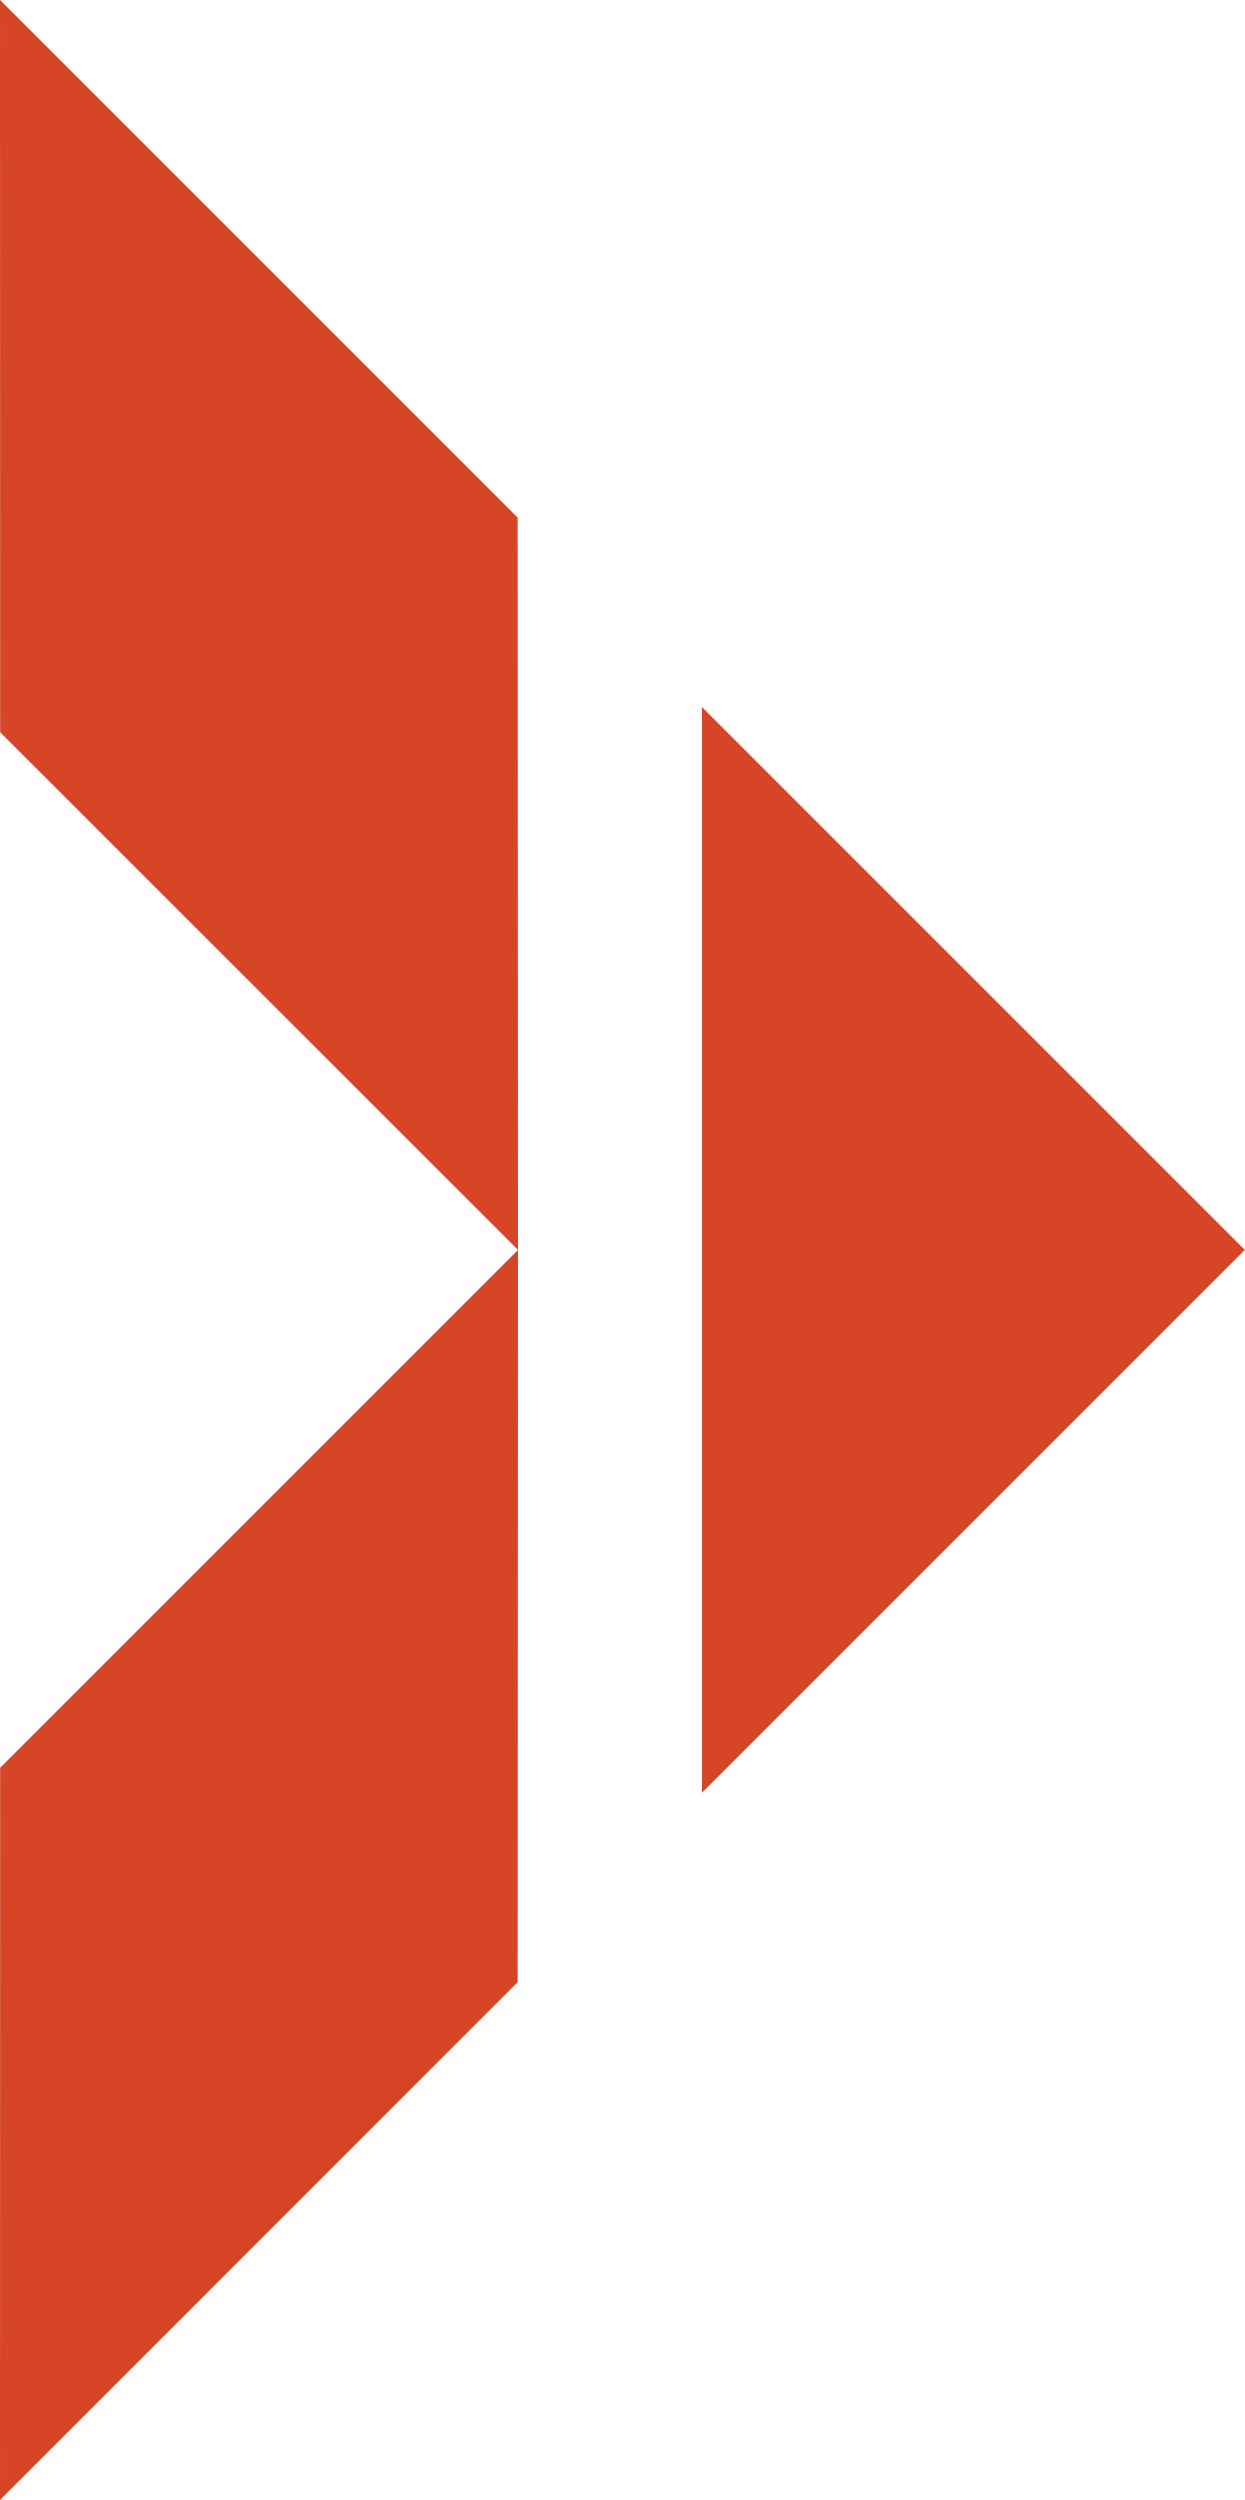
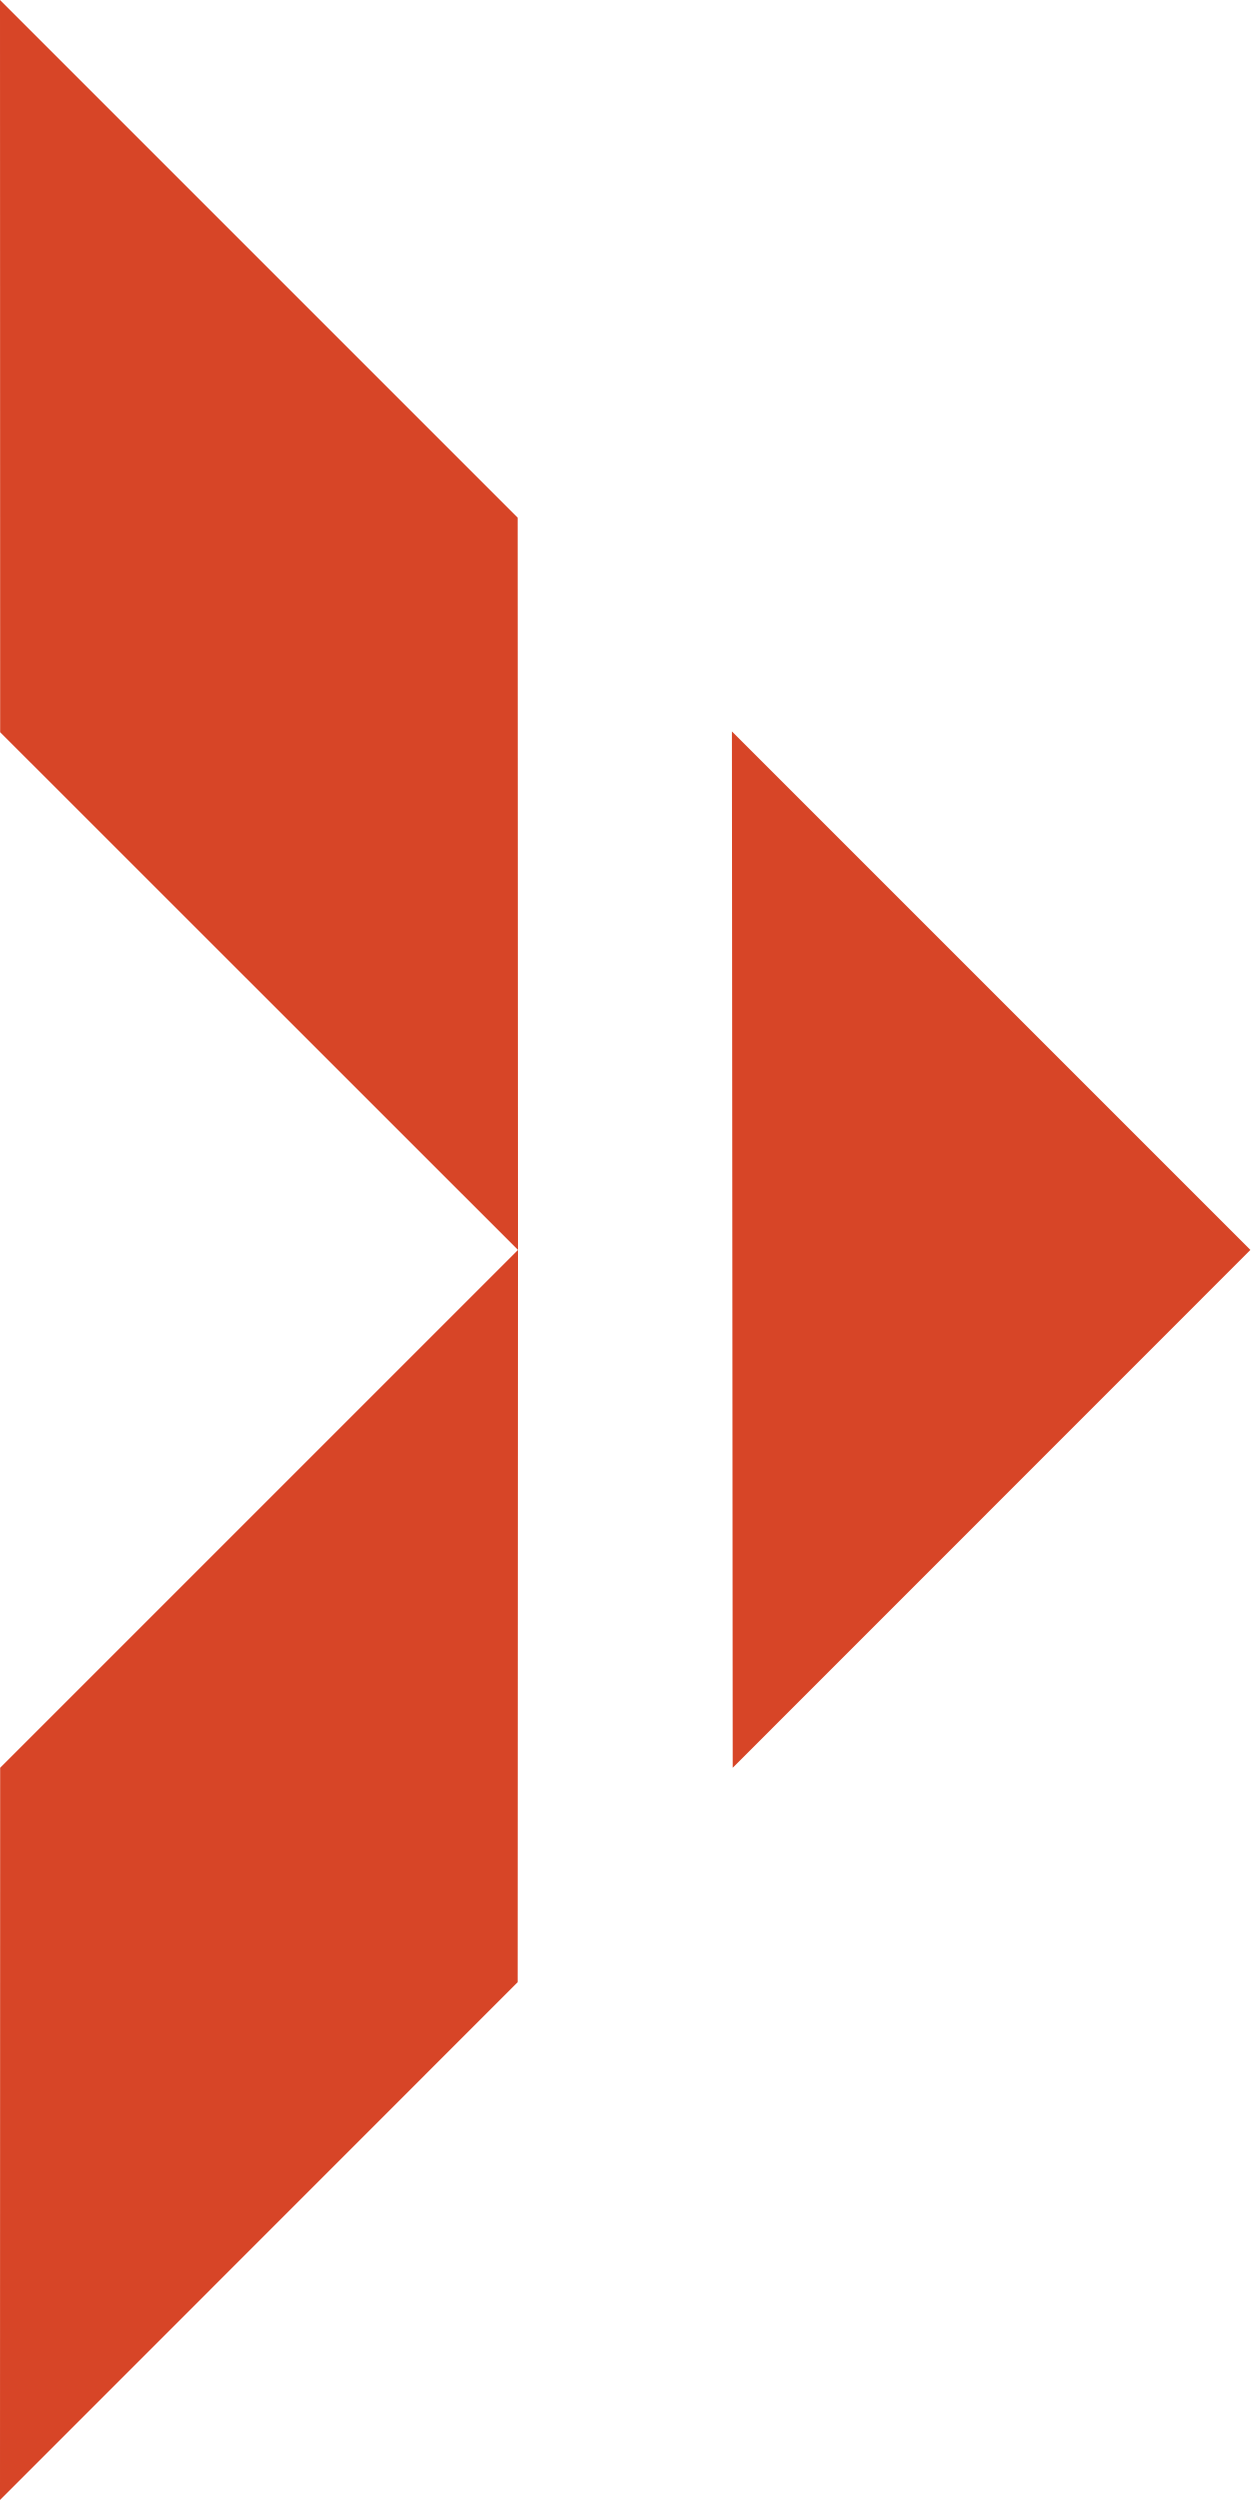
- <svg xmlns="http://www.w3.org/2000/svg" id="Layer_1" viewBox="0 0 77.86 156.37">
+ <svg xmlns="http://www.w3.org/2000/svg" id="Layer_1" viewBox="0 0 78.21 156.37">
  <defs>
    <style>.cls-1{fill:#d74527;}</style>
  </defs>
  <polygon class="cls-1" points="32.4 78.18 .01 45.8 0 0 32.38 32.38 32.4 78.18" />
  <polygon class="cls-1" points="32.4 78.18 .01 110.57 0 156.37 32.38 123.98 32.4 78.18" />
-   <polygon class="cls-1" points="77.86 78.18 43.91 112.13 43.91 44.23 77.86 78.18" />
+   <polygon class="cls-1" points="78.21 78.18 45.83 110.57 45.78 45.75 78.21 78.18" />
</svg>
